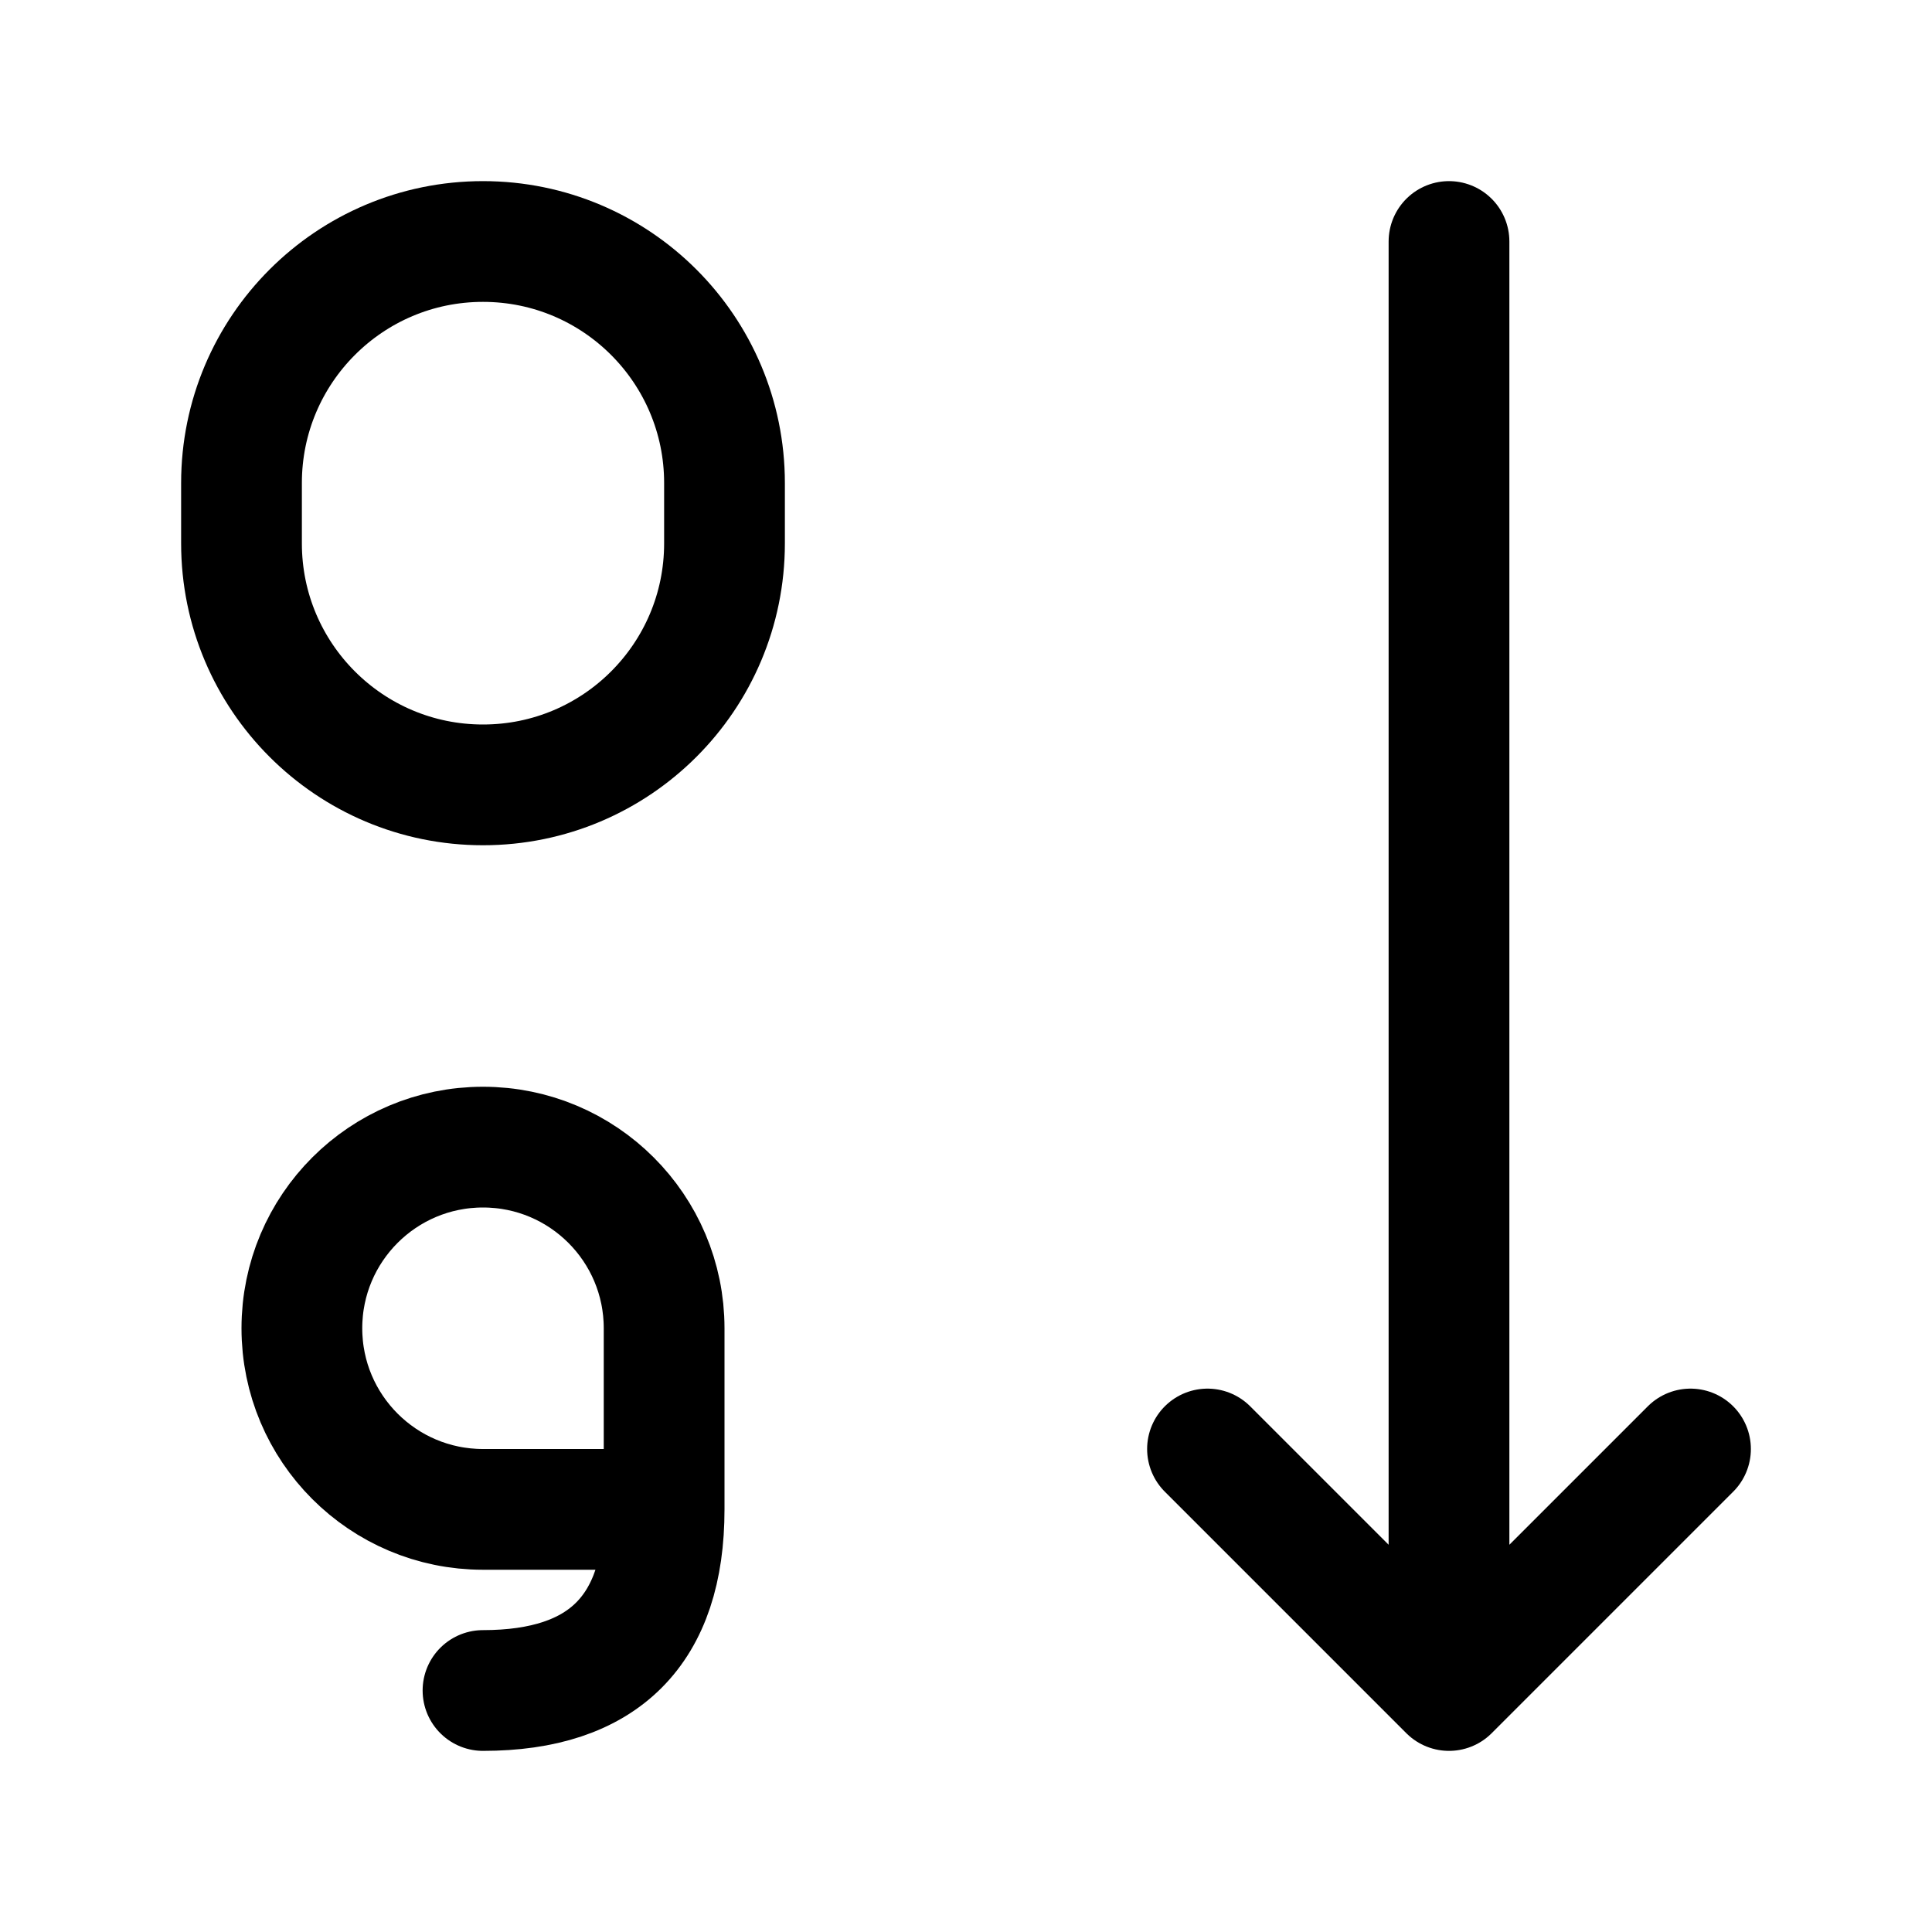
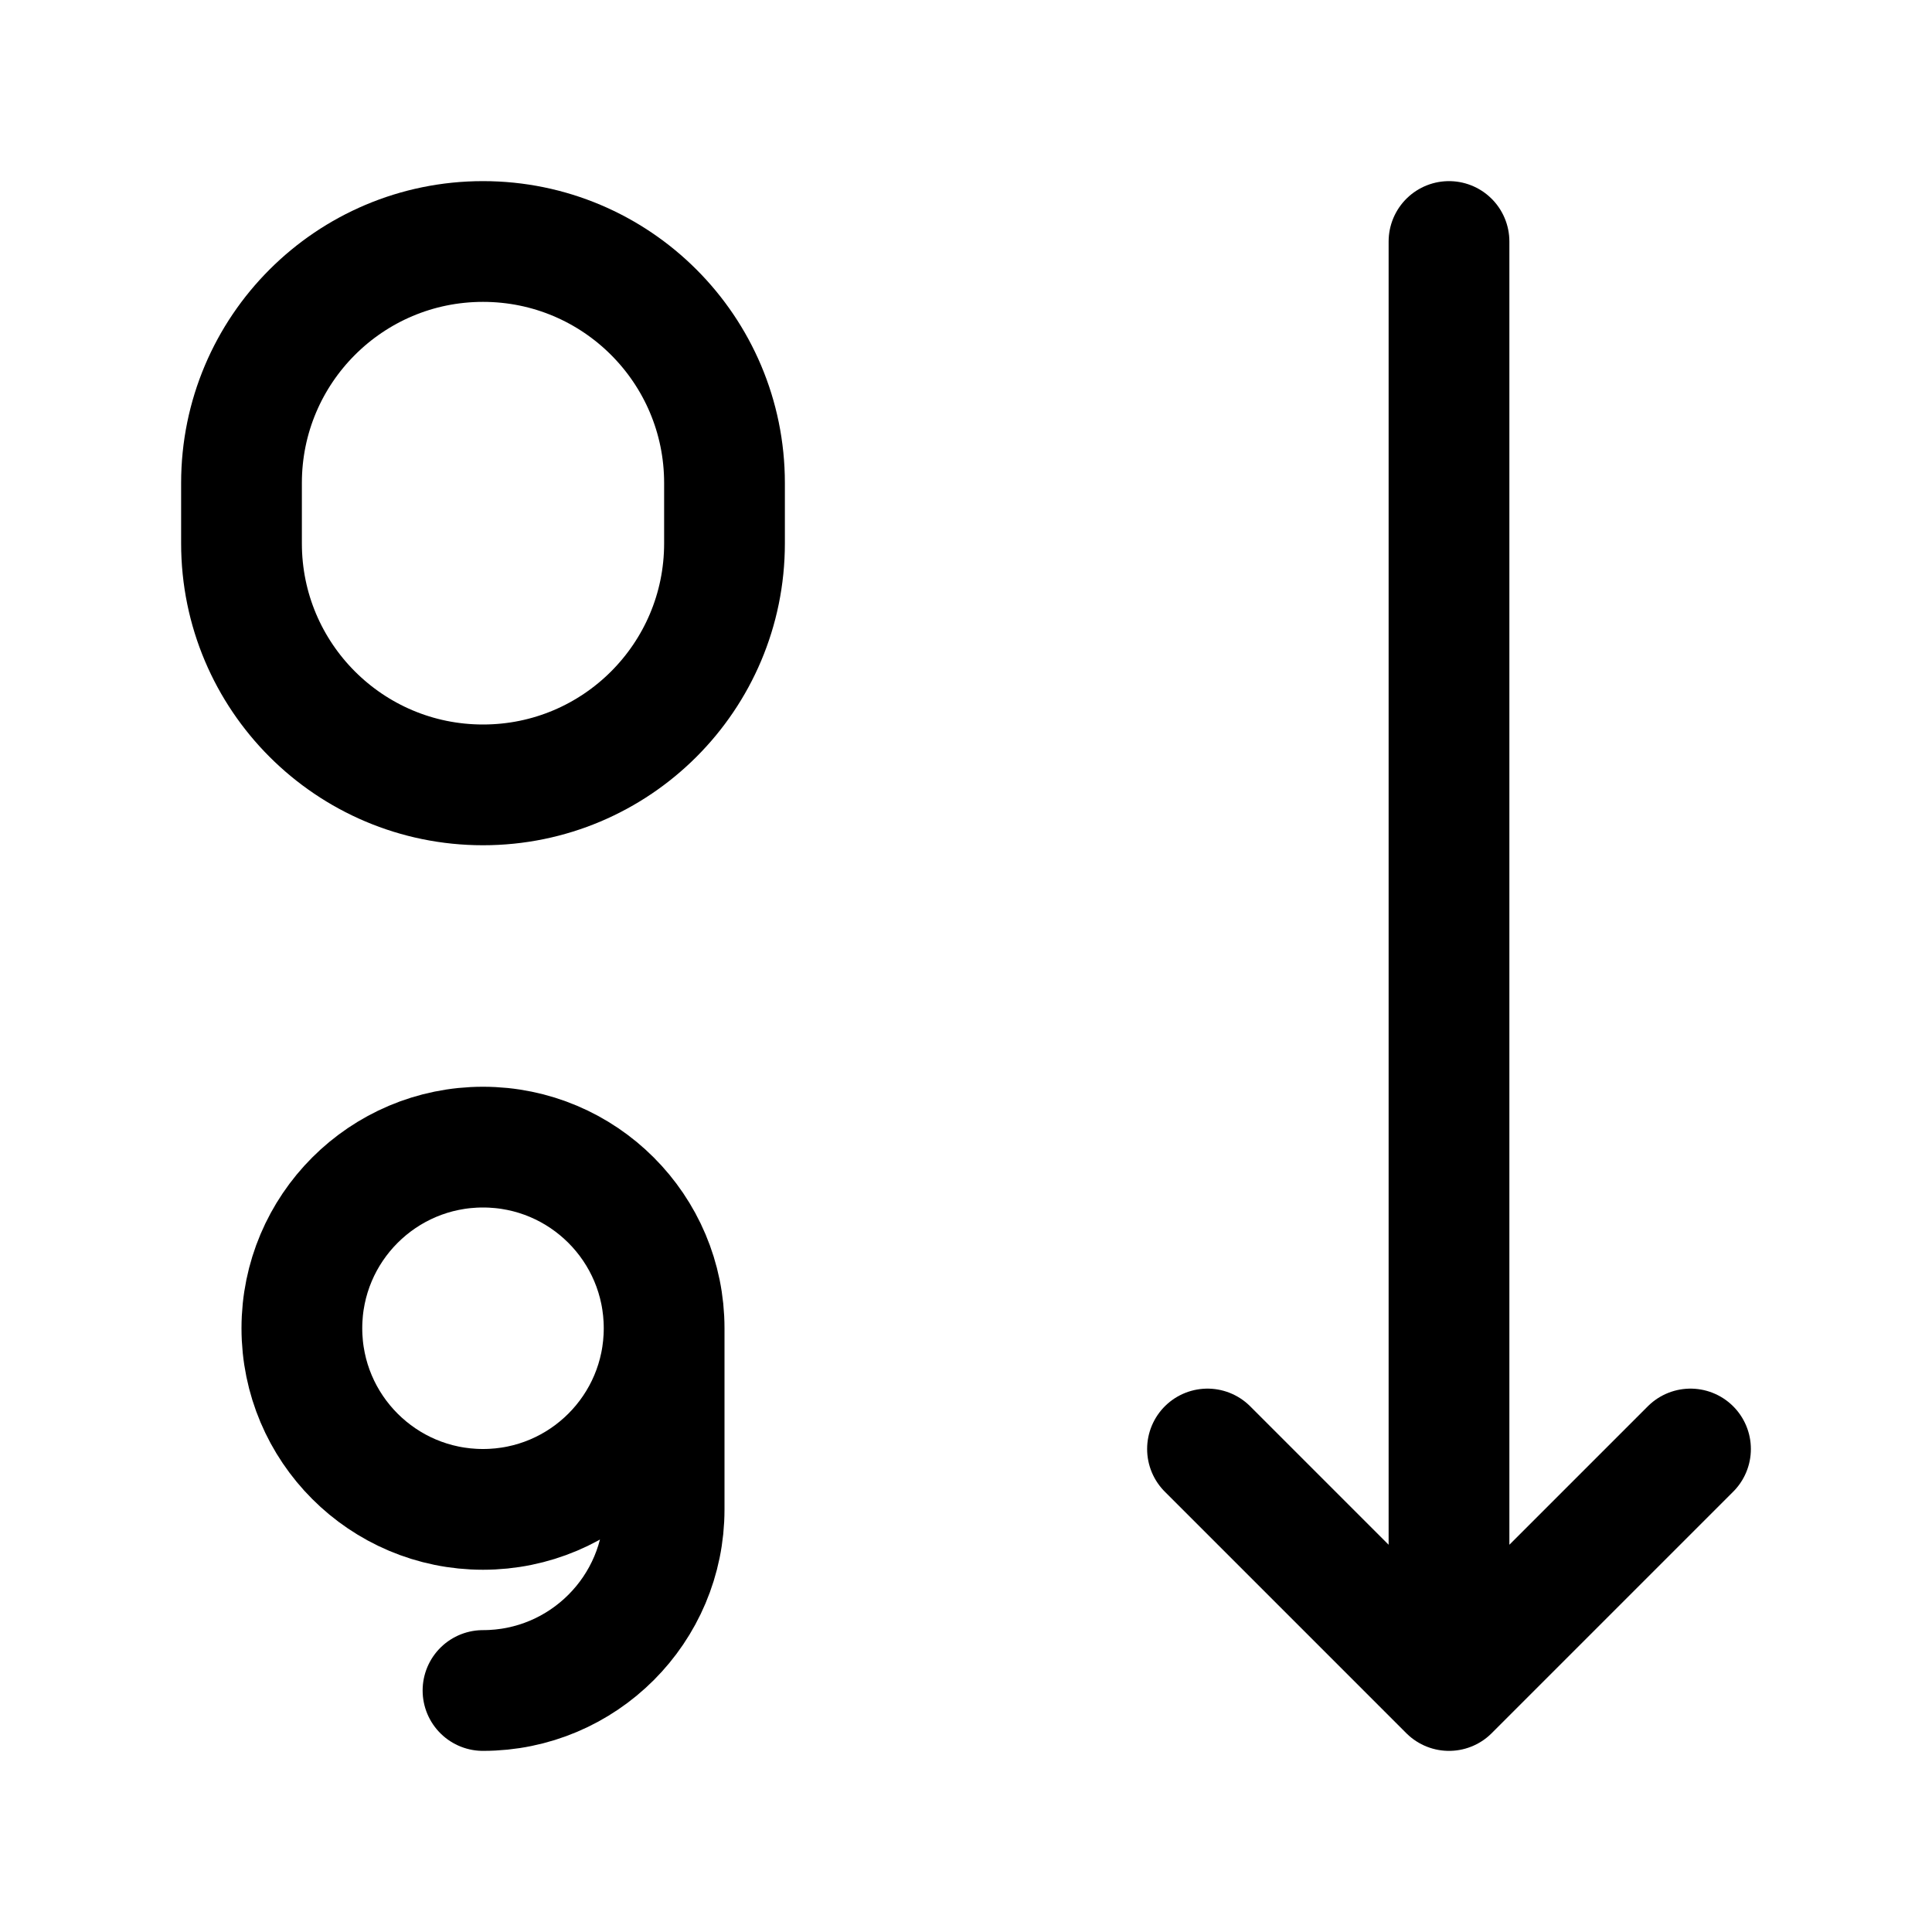
<svg xmlns="http://www.w3.org/2000/svg" viewBox="0 0 32 32" fill="none" stroke="currentColor" stroke-width="2" stroke-linecap="round" stroke-linejoin="round">
  <path d="M 8 4 A 4 4 0 0 0 4 8 V 9 A 4 4 0 0 0 12 9 V 8 A 4 4 0 0 0 8 4 Z" />
-   <path d="M 11 22 A 3 3 0 1 0 8 25 H 11 M 11 22 V 25 Q 11 28 8 28" />
+   <path d="M 5 22 A 3 3 0 1 0 11 22 A 3 3 0 1 0 5 22 Z M 11 22 V 25 A 3 3 0 0 1 8 28" />
  <path d="M 24 4 V 28 M 20 24 L 24 28 L 28 24" />
</svg>
